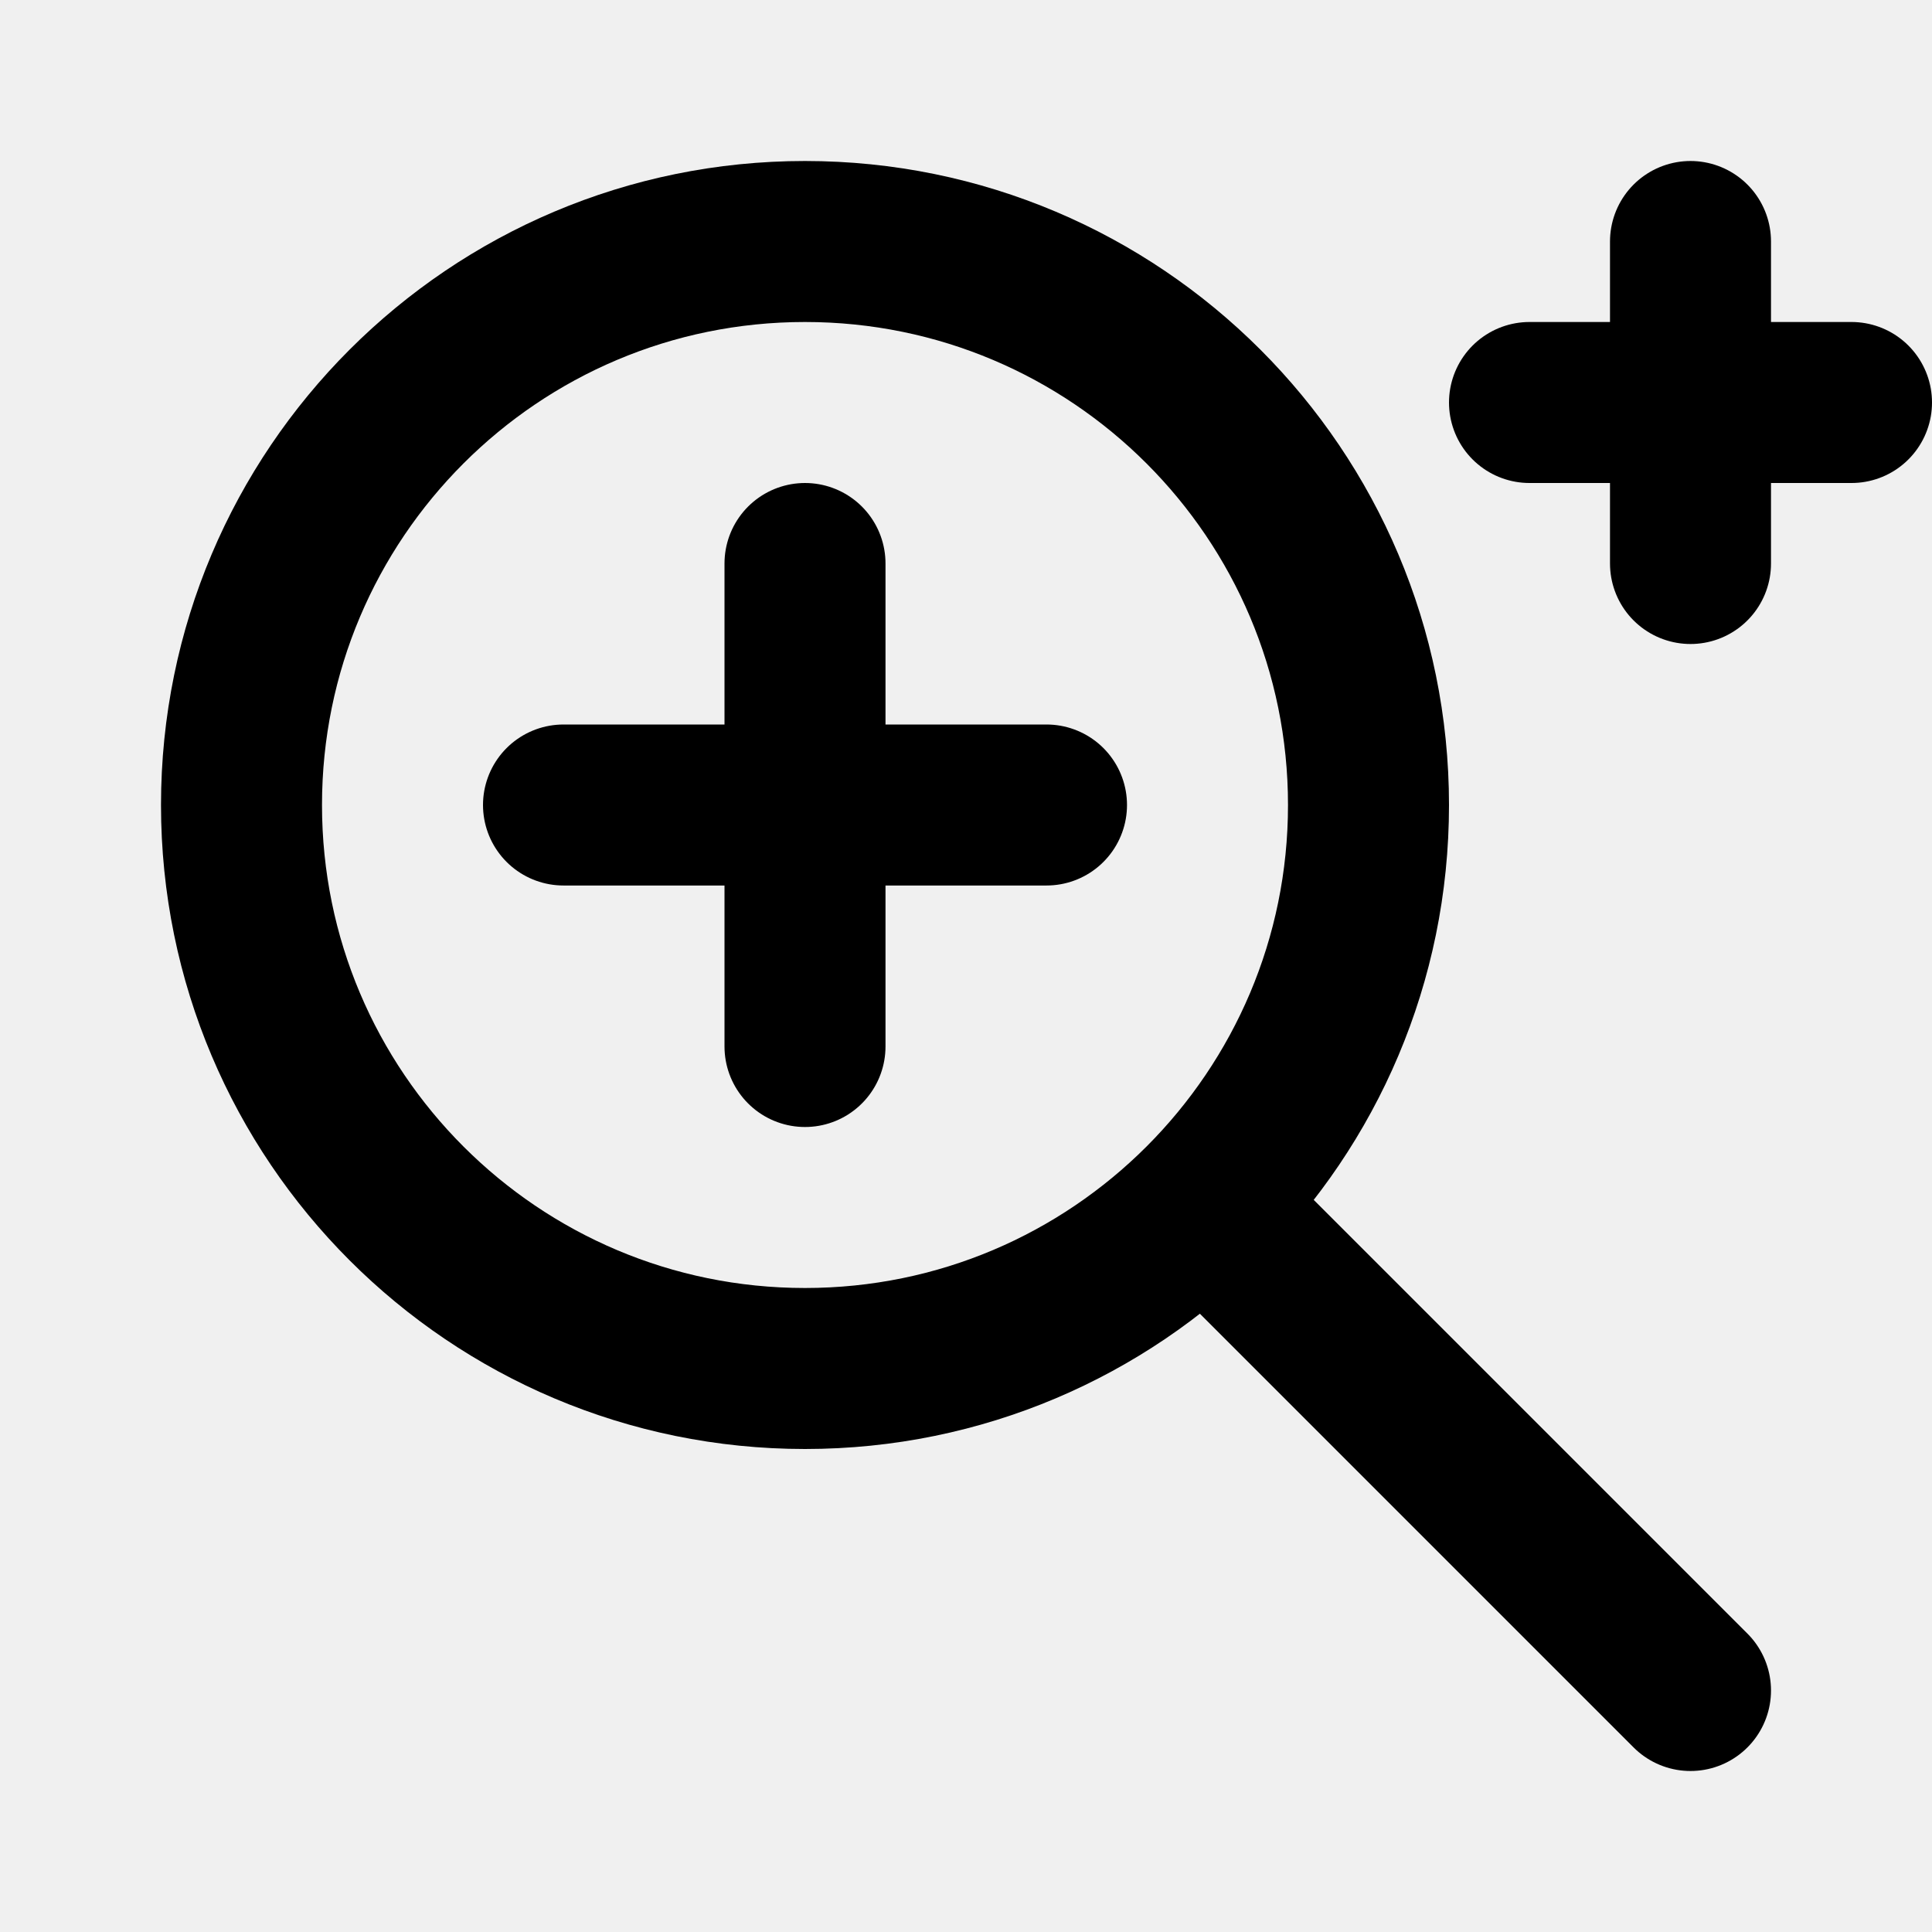
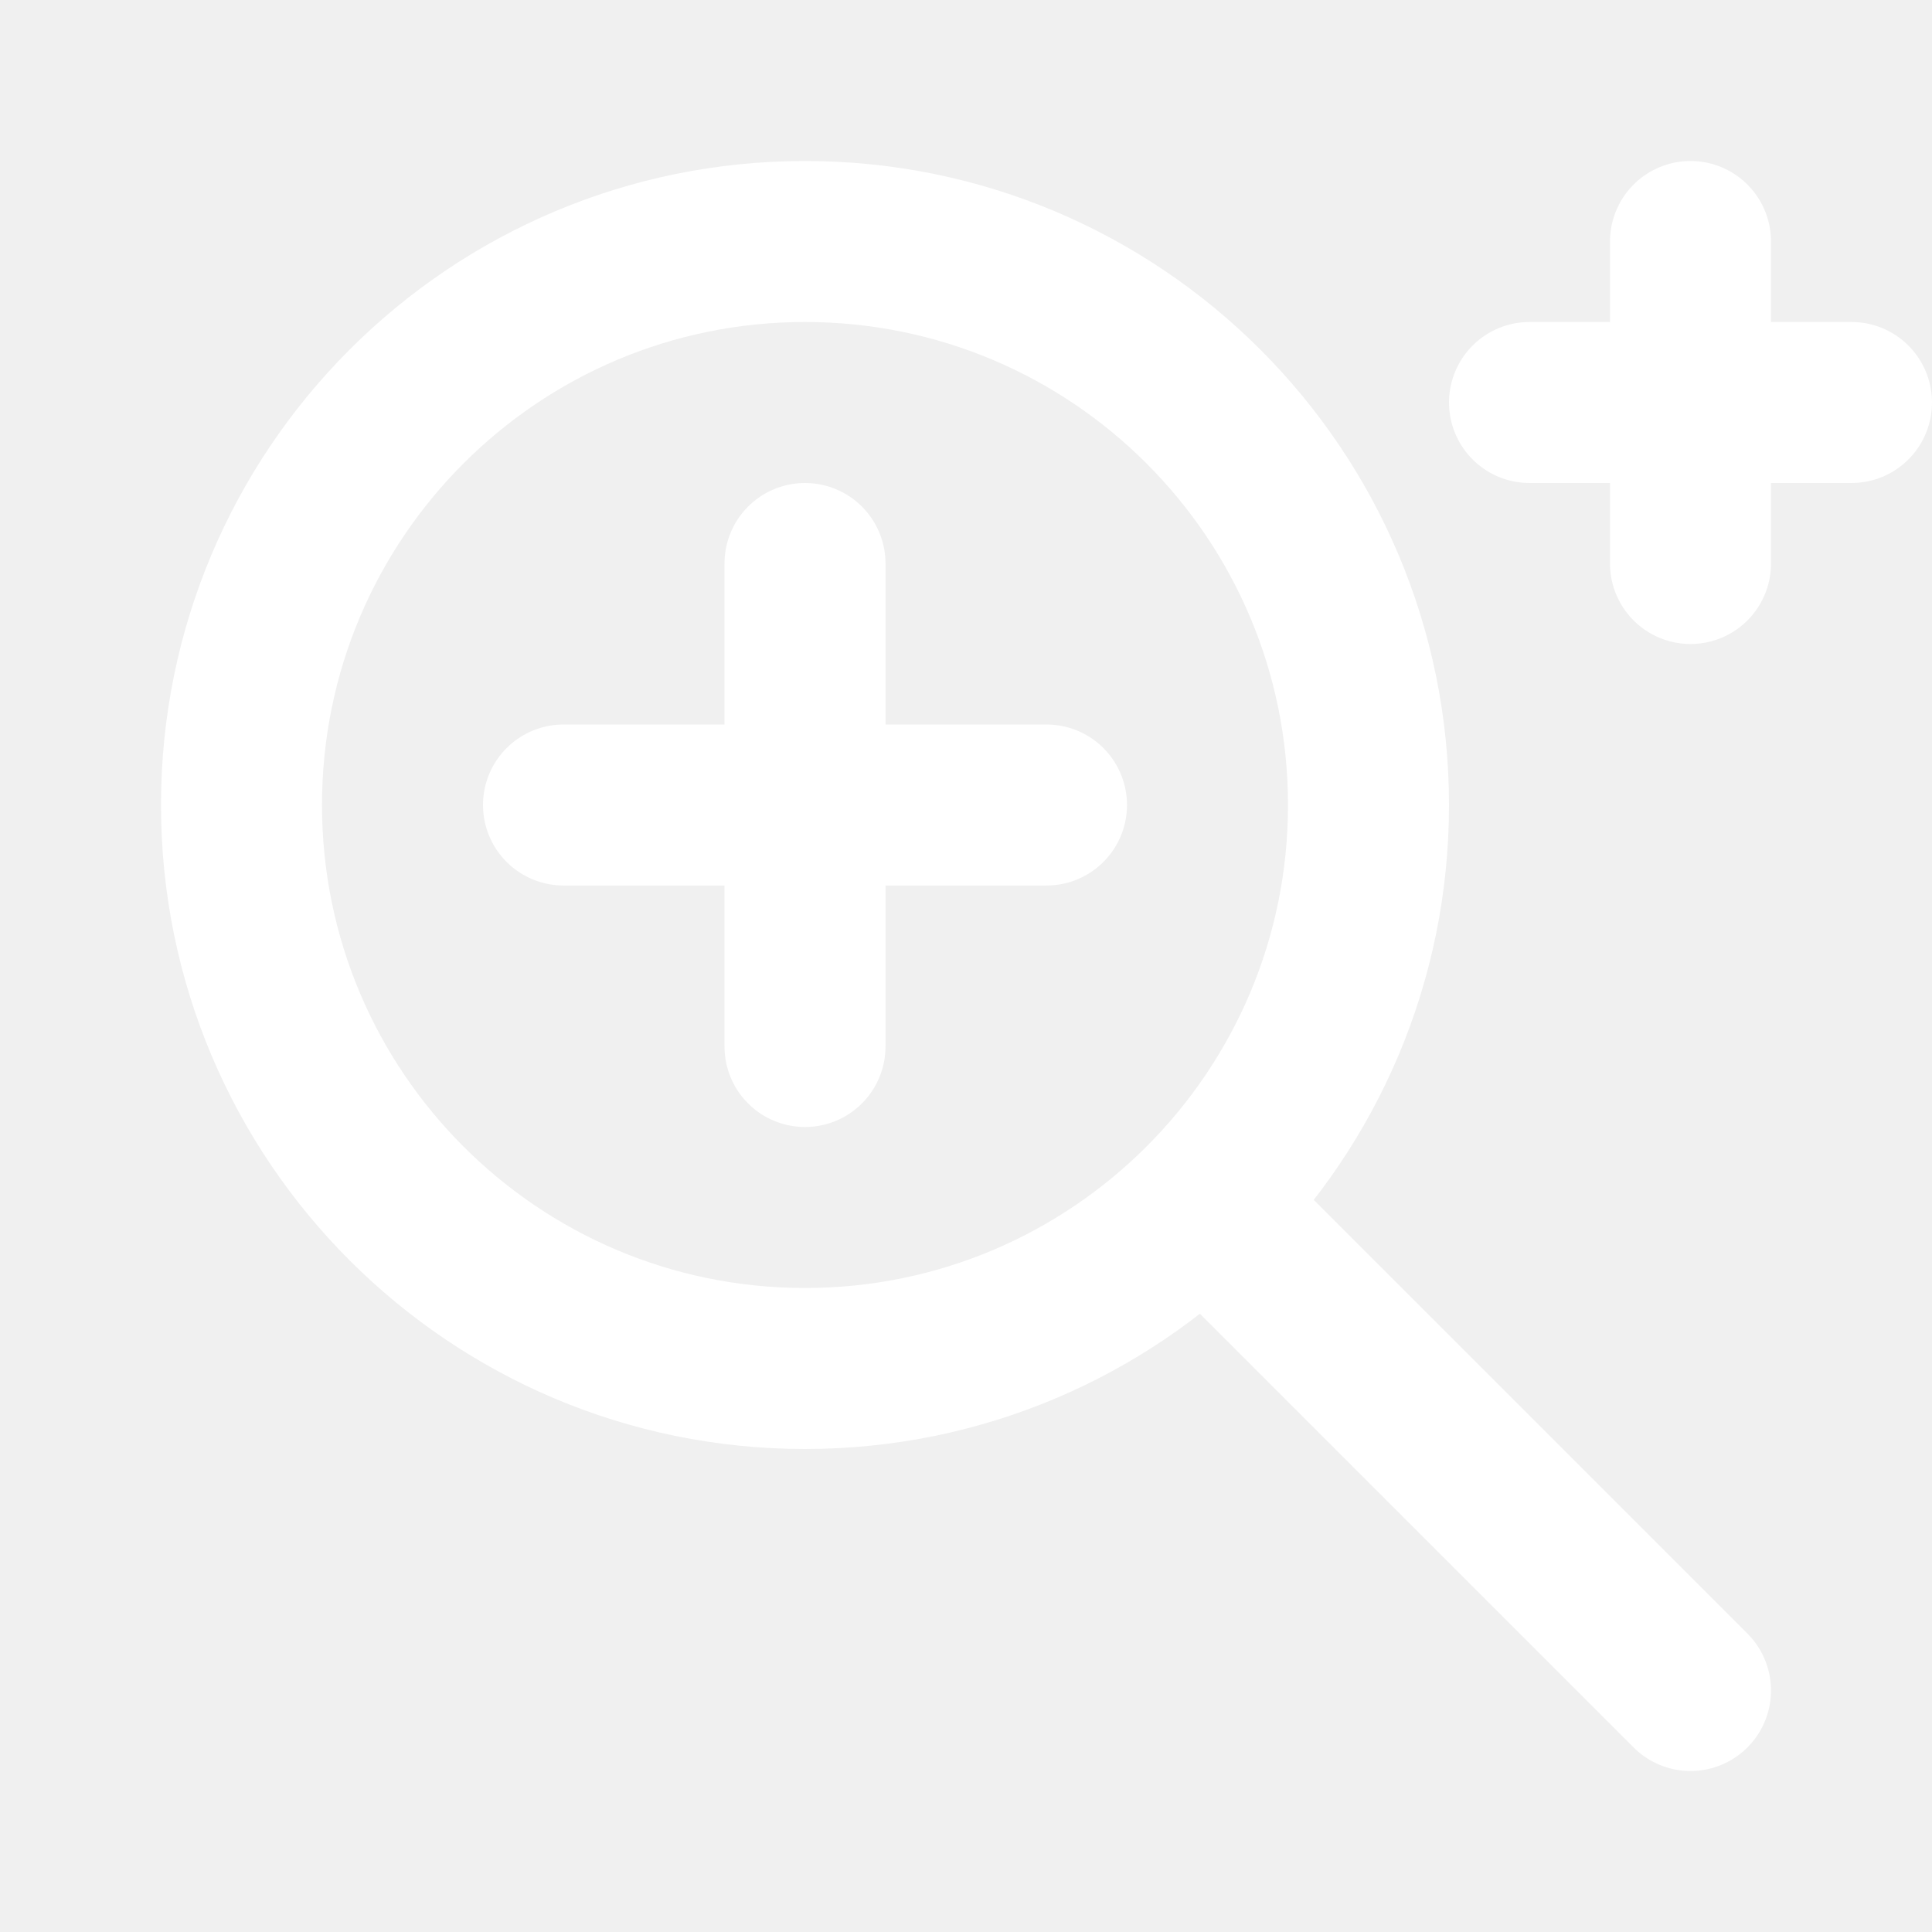
- <svg xmlns="http://www.w3.org/2000/svg" viewBox="0 0 24 24" width="24" height="24" fill="none" stroke="currentColor" stroke-width="2" stroke-linecap="round" stroke-linejoin="round">
+ <svg xmlns="http://www.w3.org/2000/svg" viewBox="0 0 24 24" width="24" height="24" fill="none" stroke="#ffffff" stroke-width="2" stroke-linecap="round" stroke-linejoin="round">
  <circle cx="10" cy="10" r="7" />
  <line x1="21" y1="21" x2="15" y2="15" />
  <line x1="10" y1="7" x2="10" y2="13" />
  <line x1="7" y1="10" x2="13" y2="10" />
  <path d="M19 5h4" />
  <path d="M21 3v4" />
</svg>
